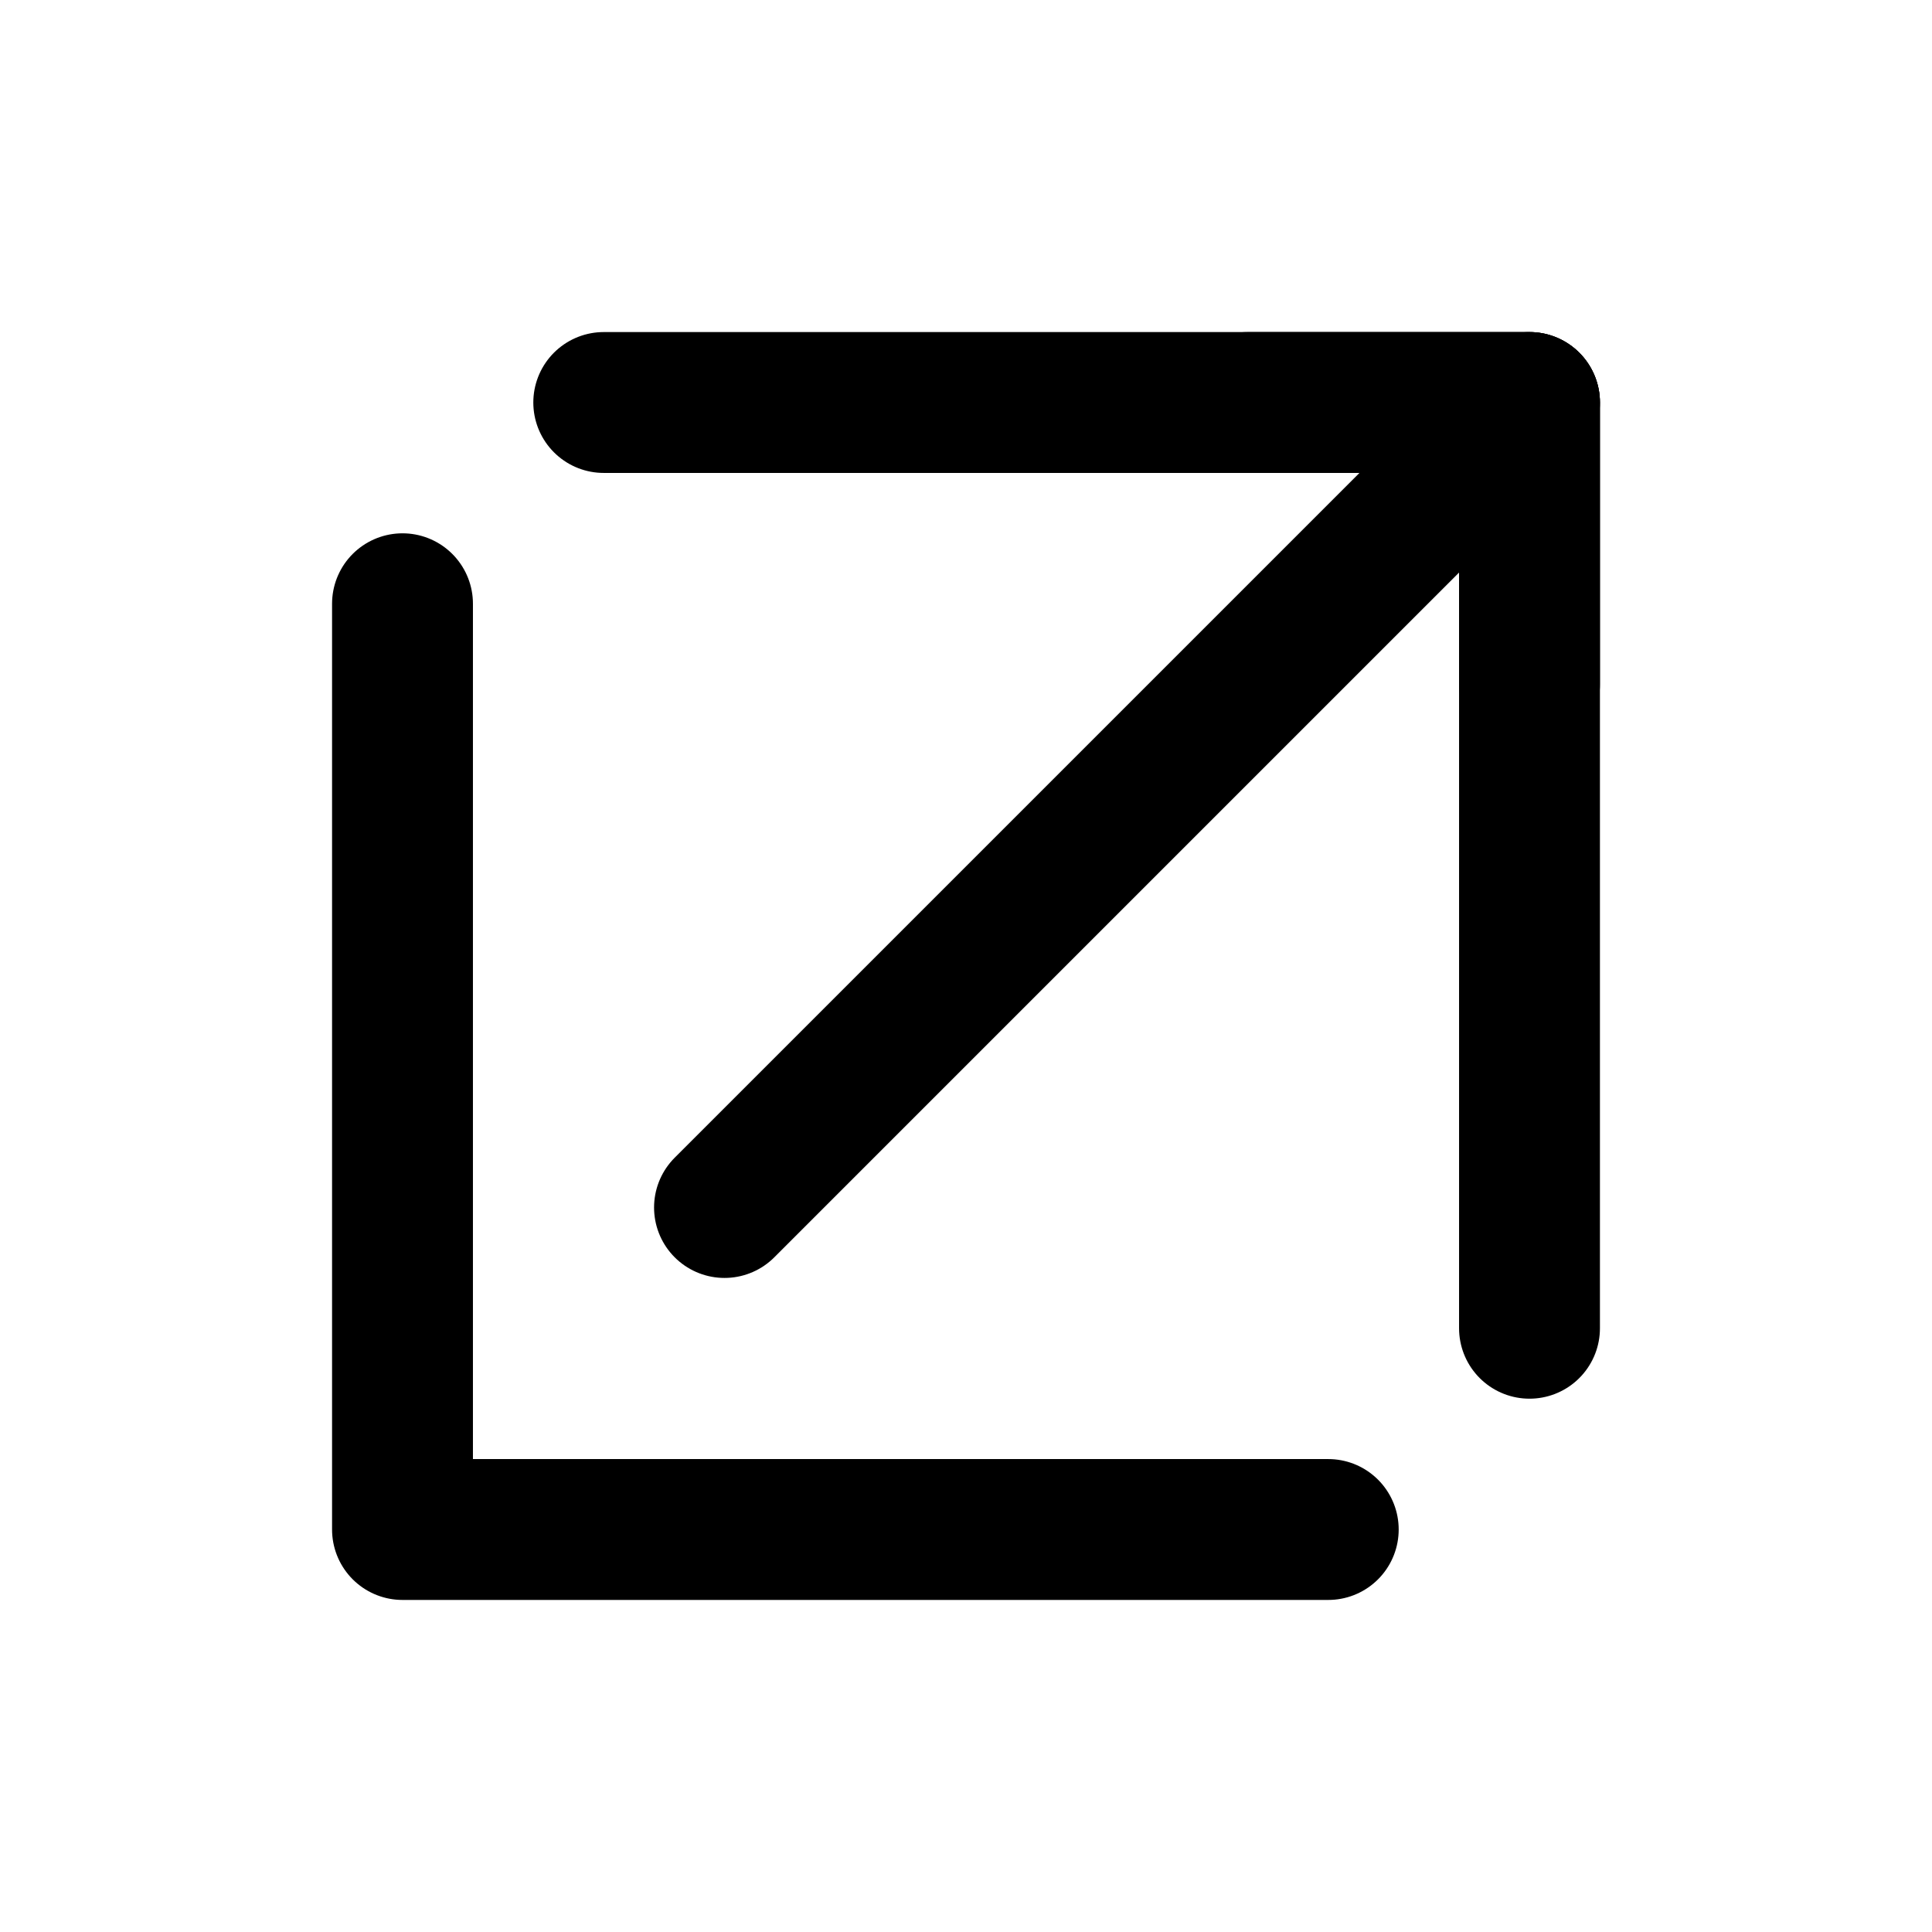
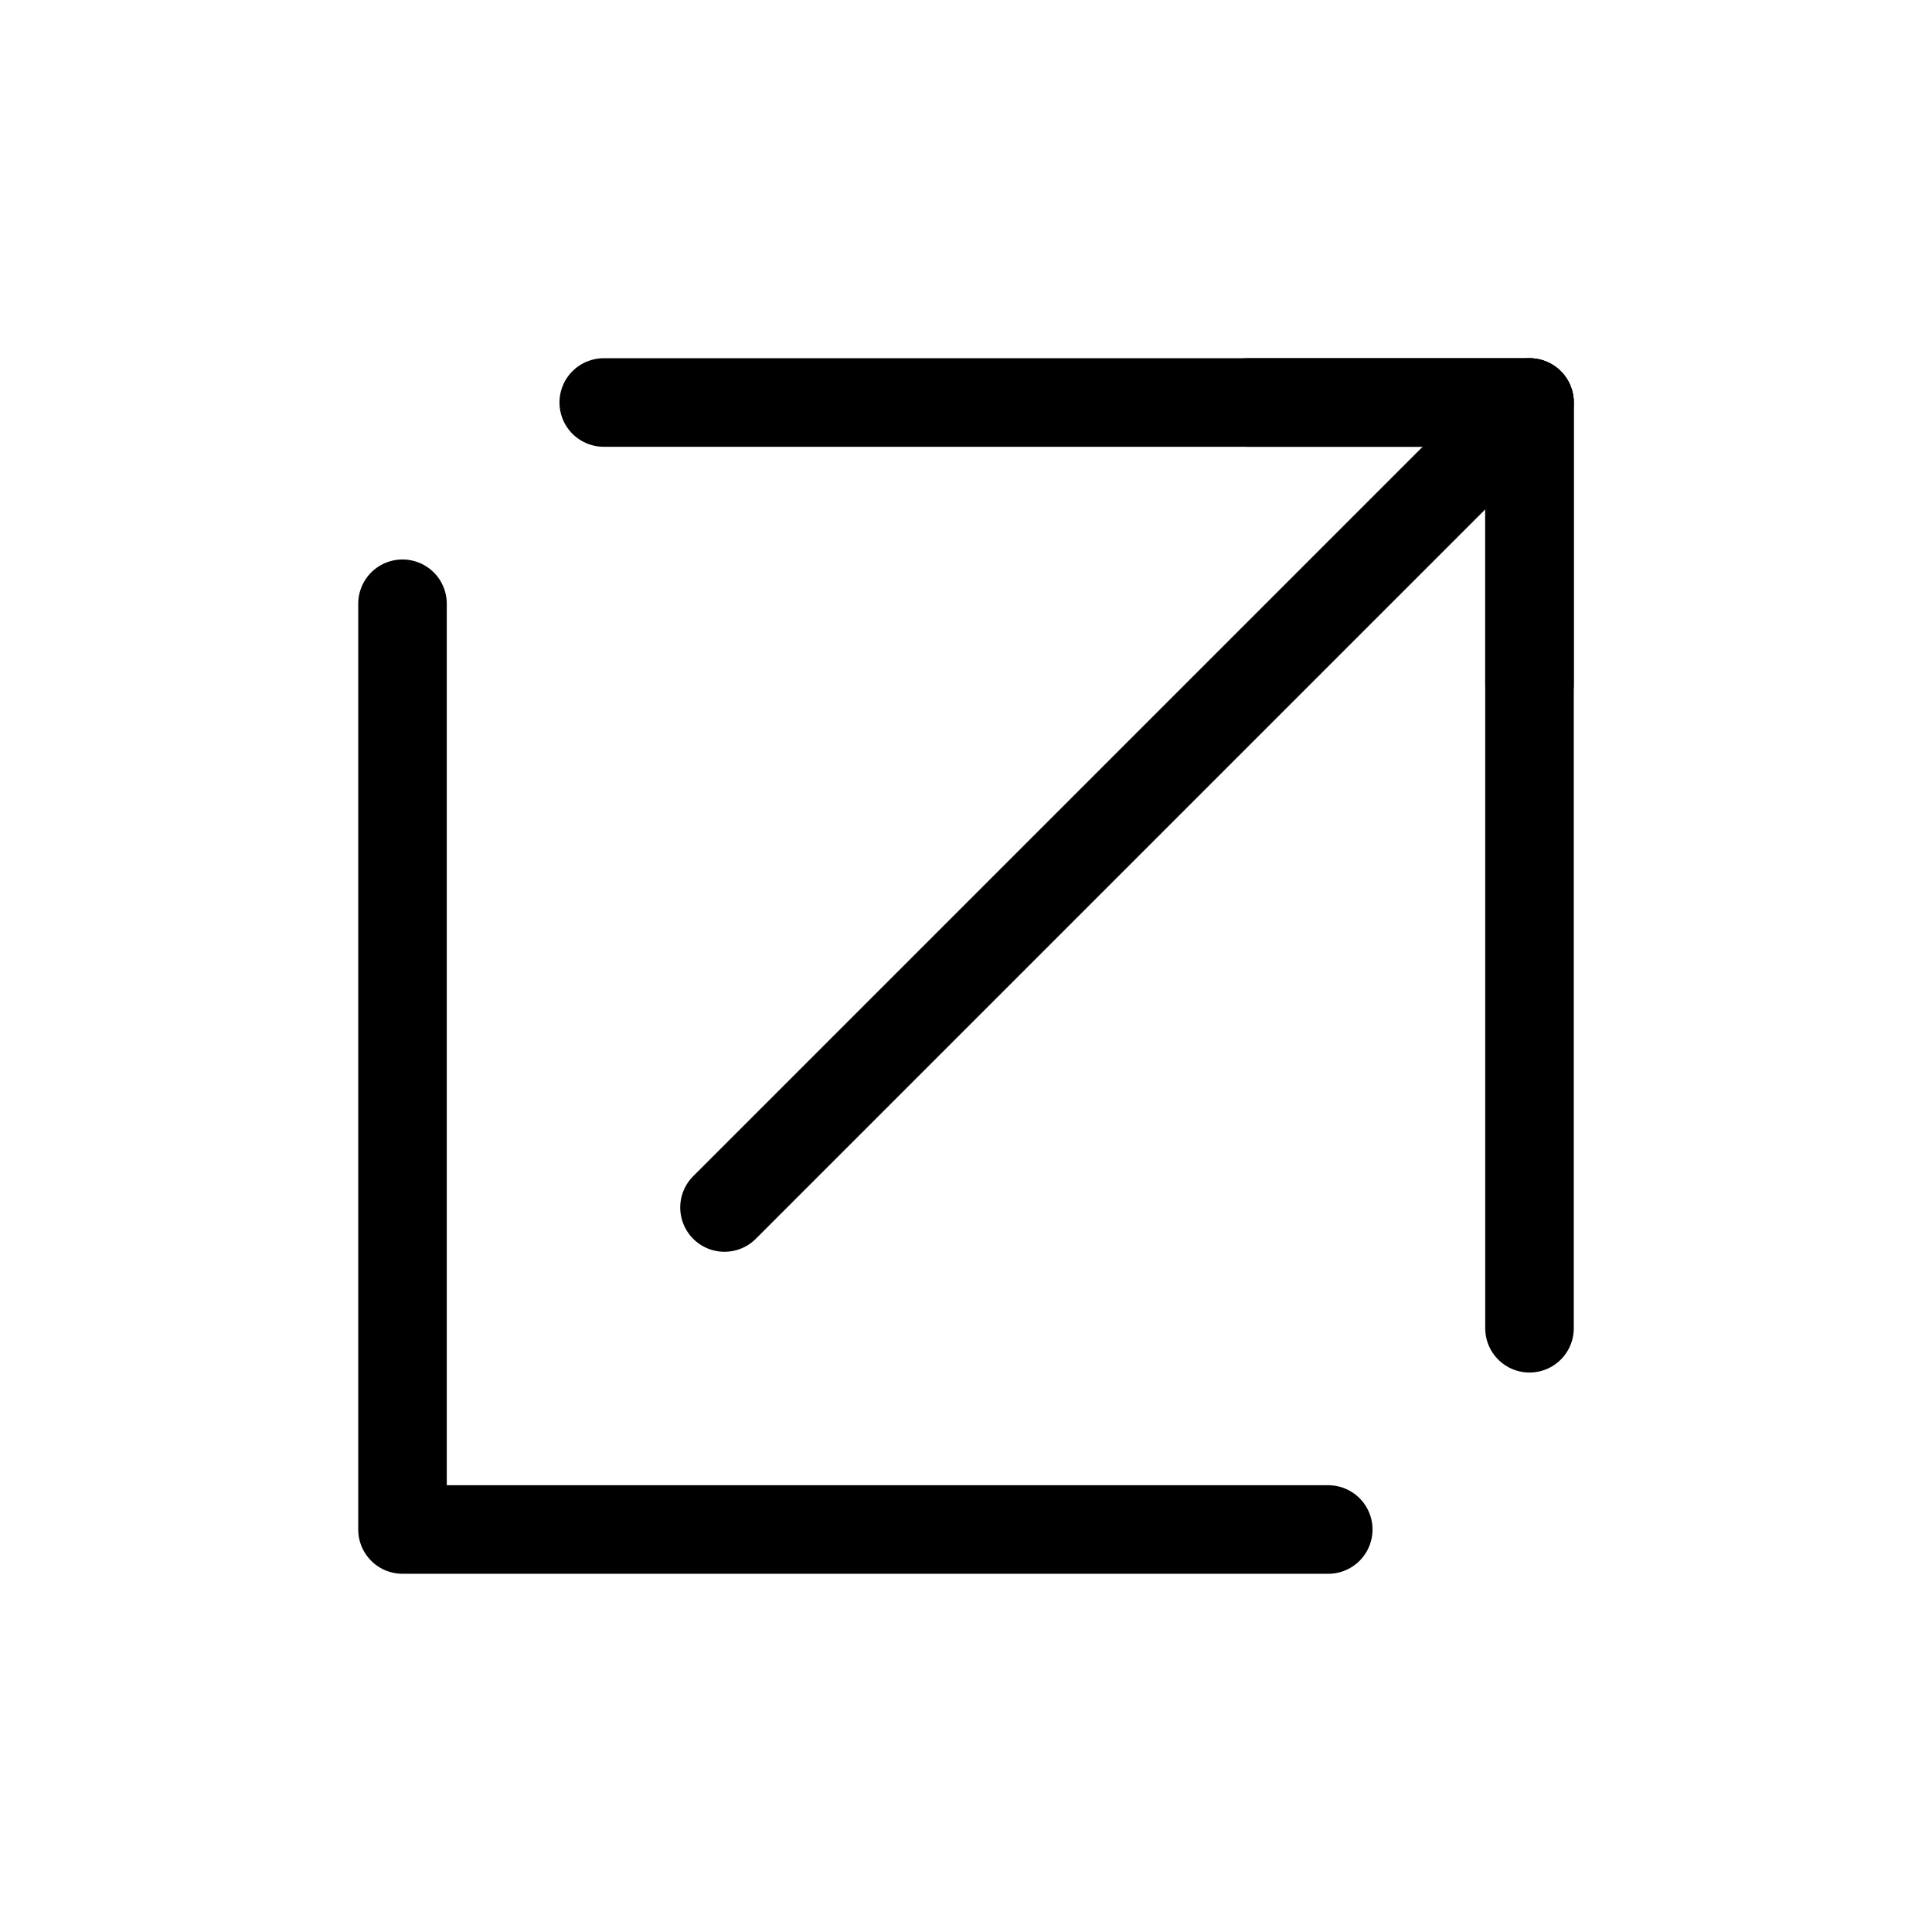
- <svg xmlns="http://www.w3.org/2000/svg" width="24" height="24" viewBox="0 0 24 24" fill="none" stroke="currentColor" stroke-width="1.75" stroke-linecap="round" stroke-linejoin="round">
+ <svg xmlns="http://www.w3.org/2000/svg" width="24" height="24" viewBox="0 0 24 24" fill="none" stroke="currentColor" stroke-width="1.1" stroke-linecap="round" stroke-linejoin="round">
  <path d="M5 7.5V19h11.5" />
  <path d="M7.5 5H19v11.5" />
  <path d="M9 15L19 5" />
  <path d="M15.5 5H19V8.5" />
</svg>
